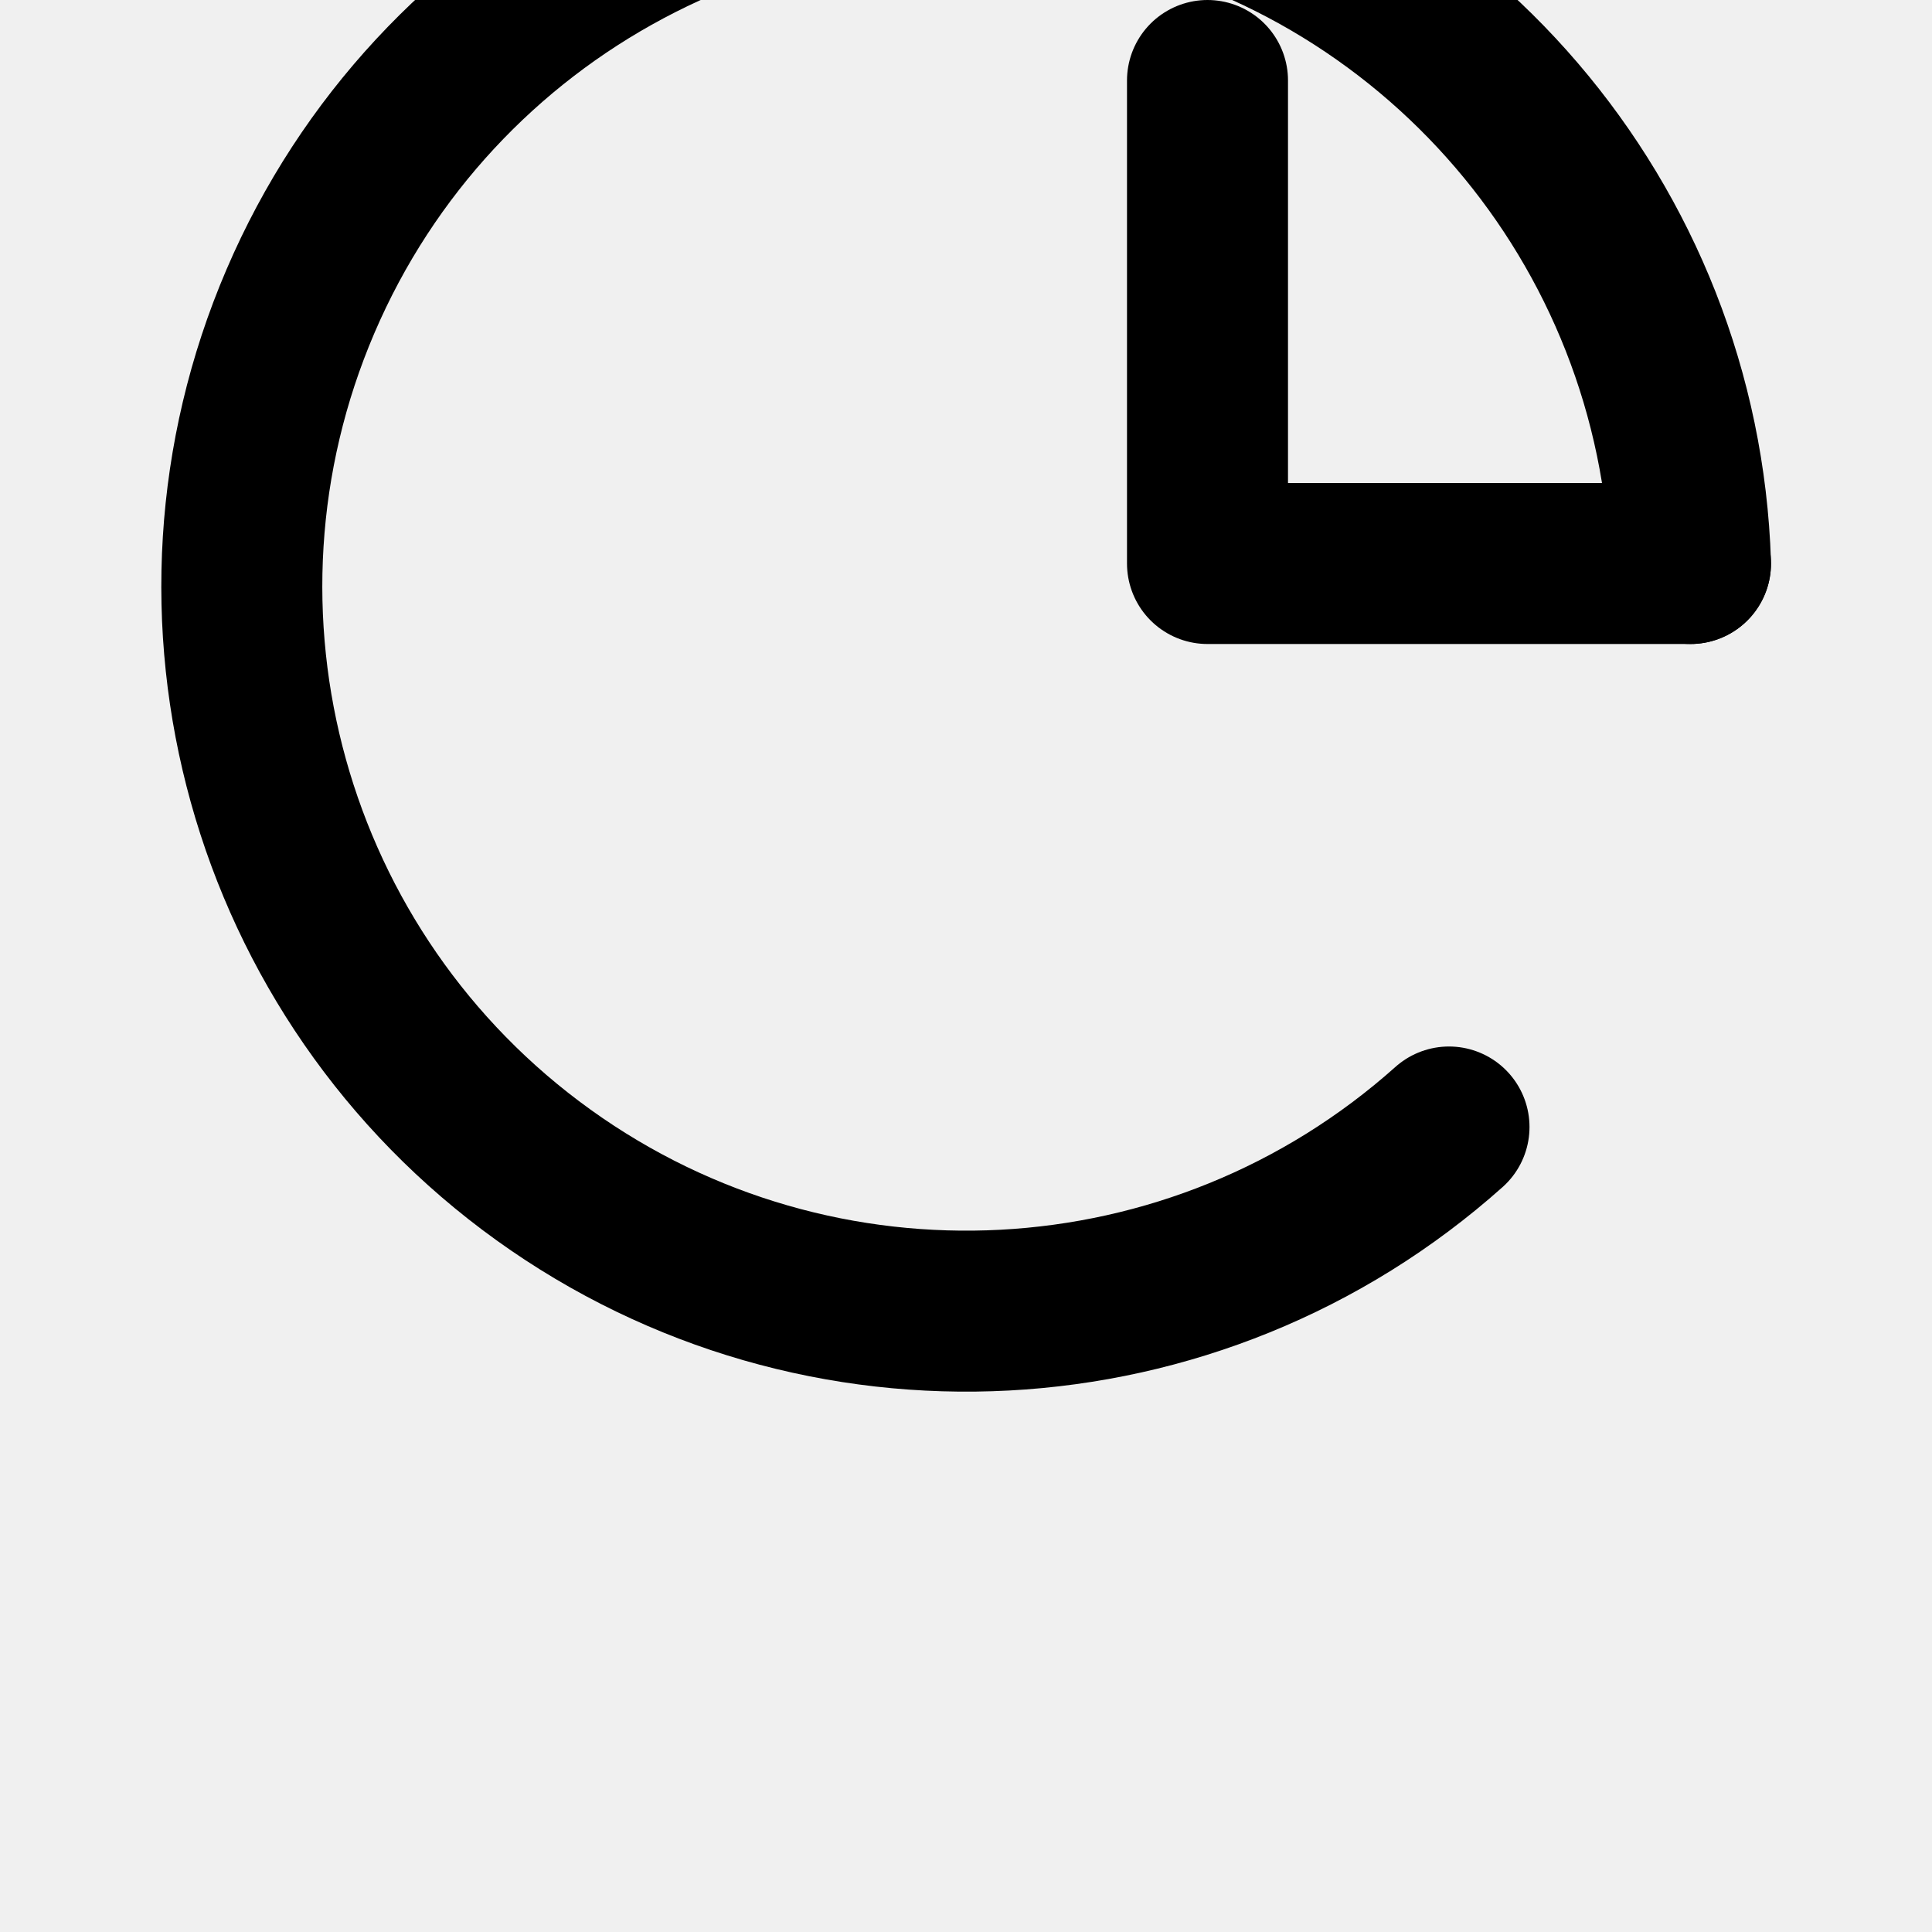
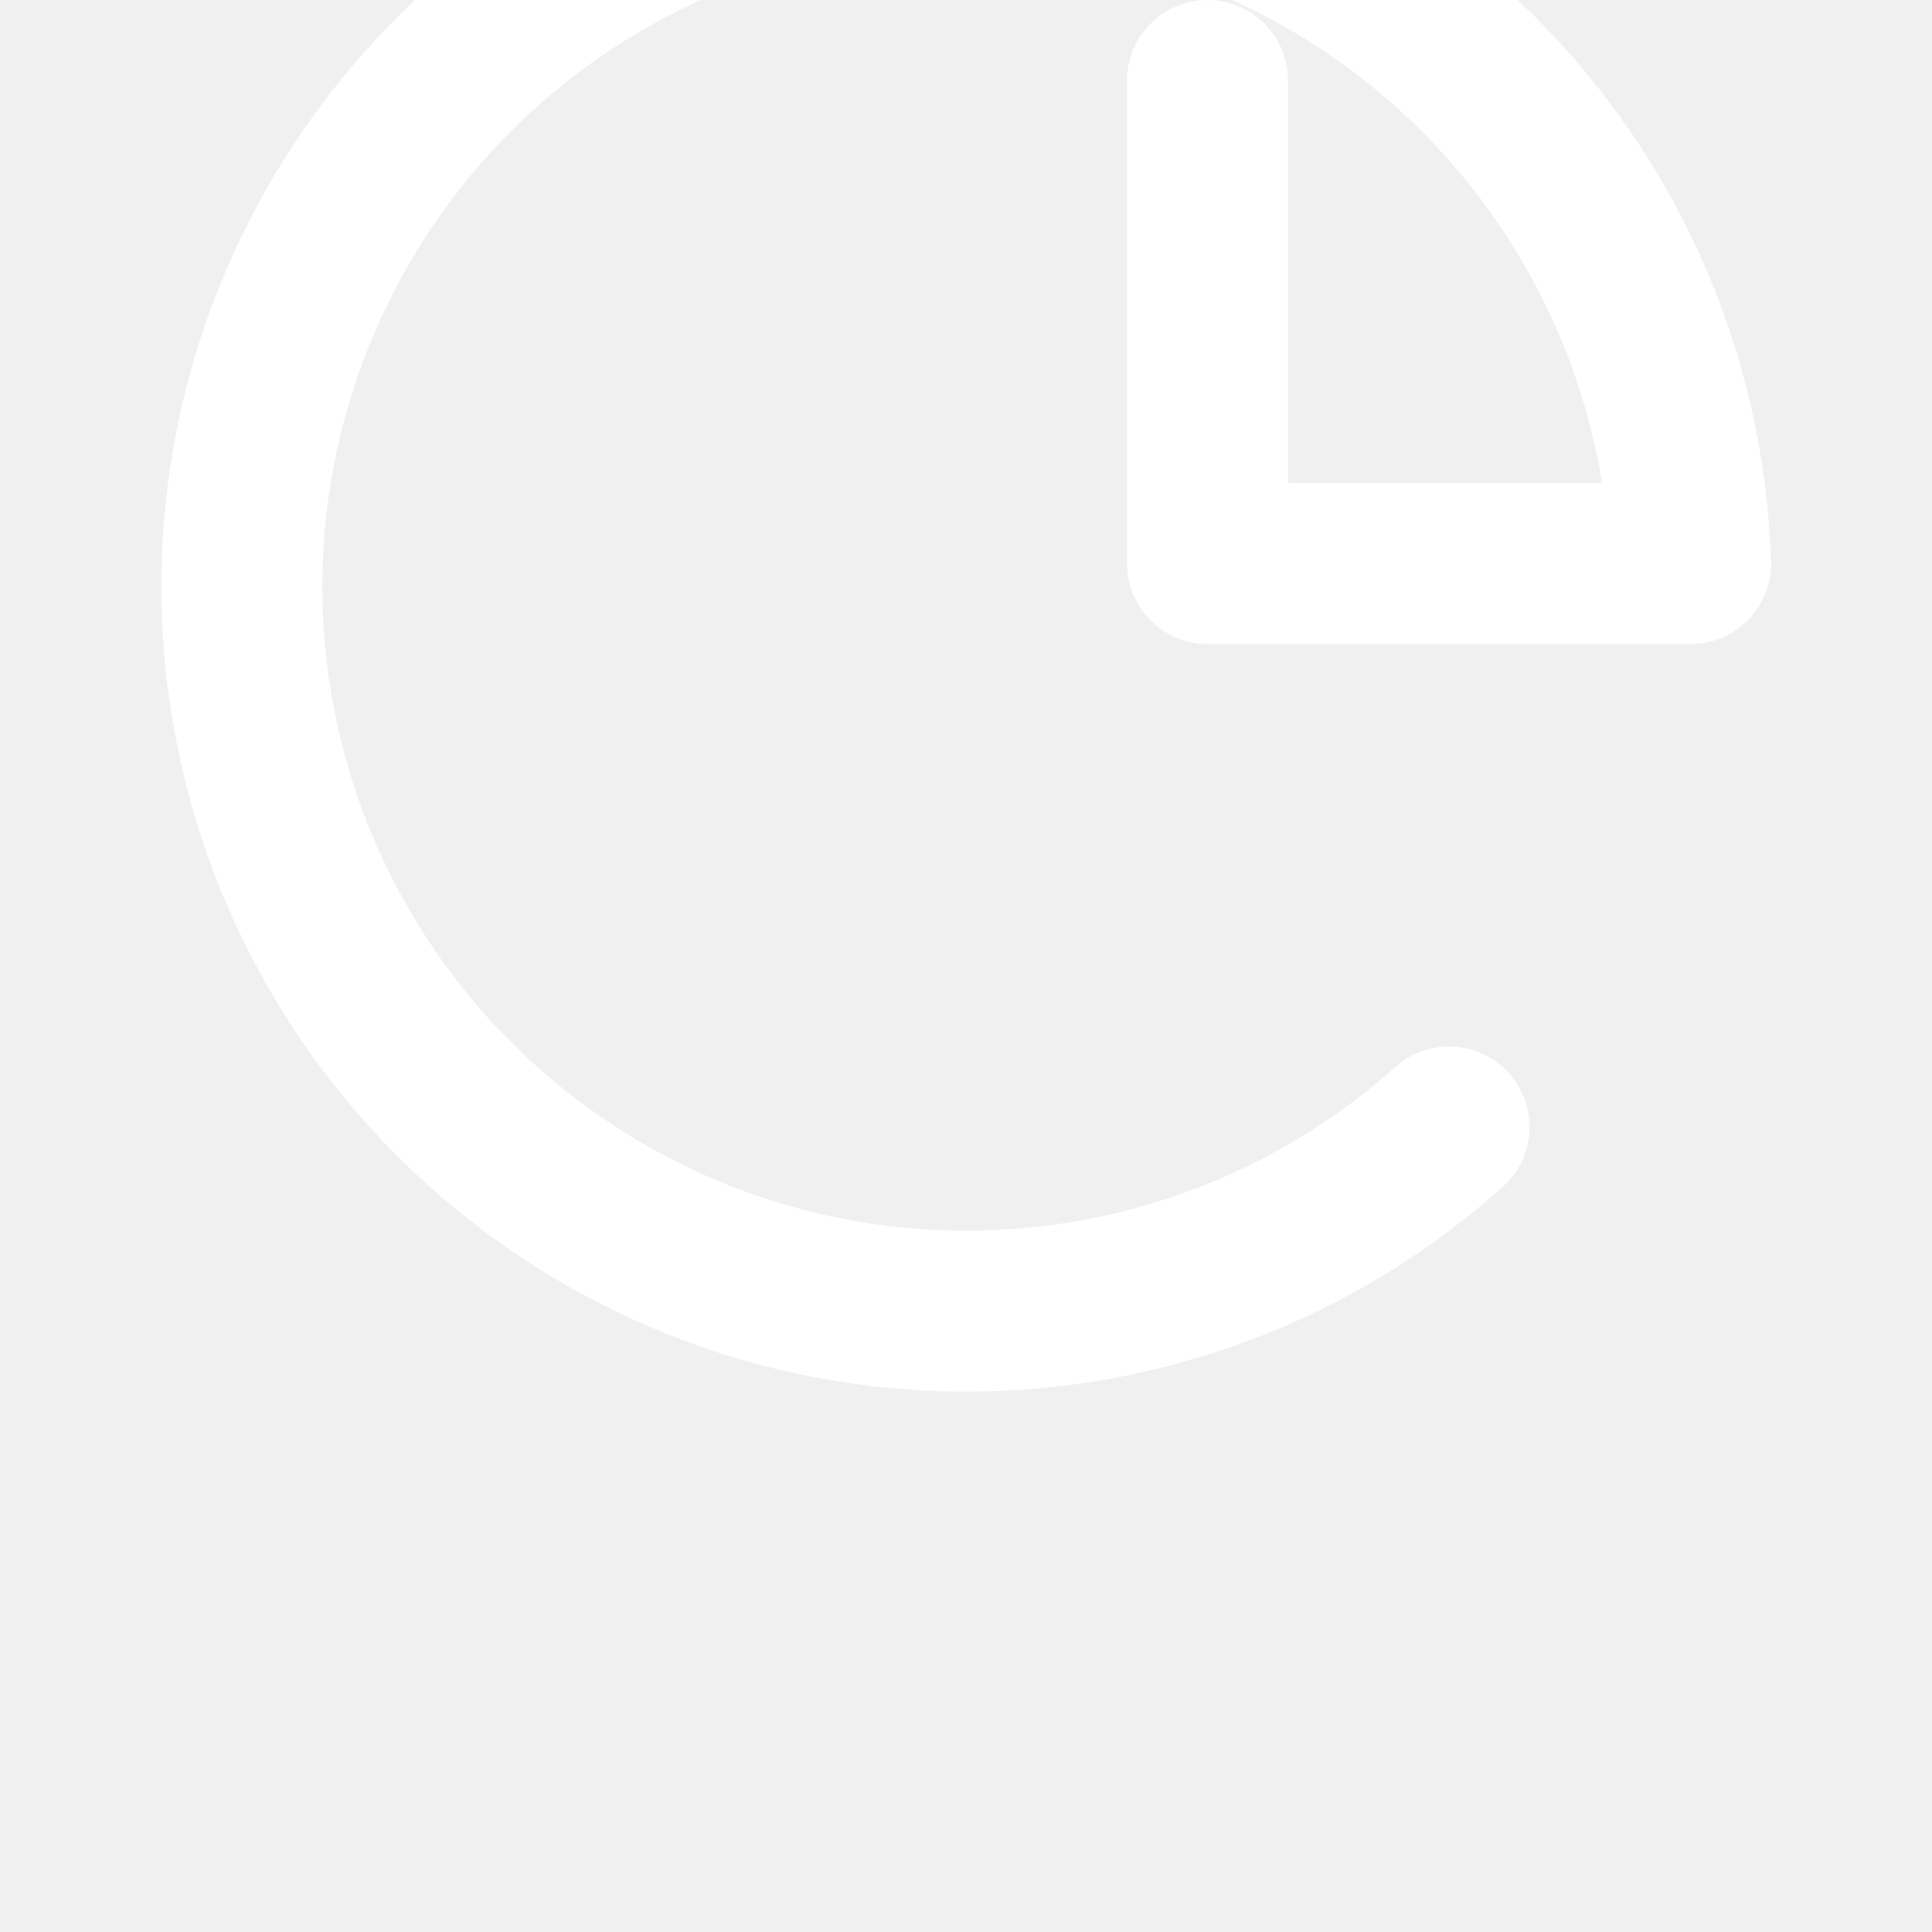
- <svg xmlns="http://www.w3.org/2000/svg" viewBox="0 0 24 24" fill="none" stroke="currentColor" stroke-width="2" stroke-linecap="round" stroke-linejoin="round">
+ <svg xmlns="http://www.w3.org/2000/svg" viewBox="0 0 24 24" fill="none" stroke="#FFFFFF" stroke-width="2" stroke-linecap="round" stroke-linejoin="round">
  <path d="M21 7h-6V1" />
  <path d="M21 7a9 9 0 1 0 -3 7" />
</svg>
